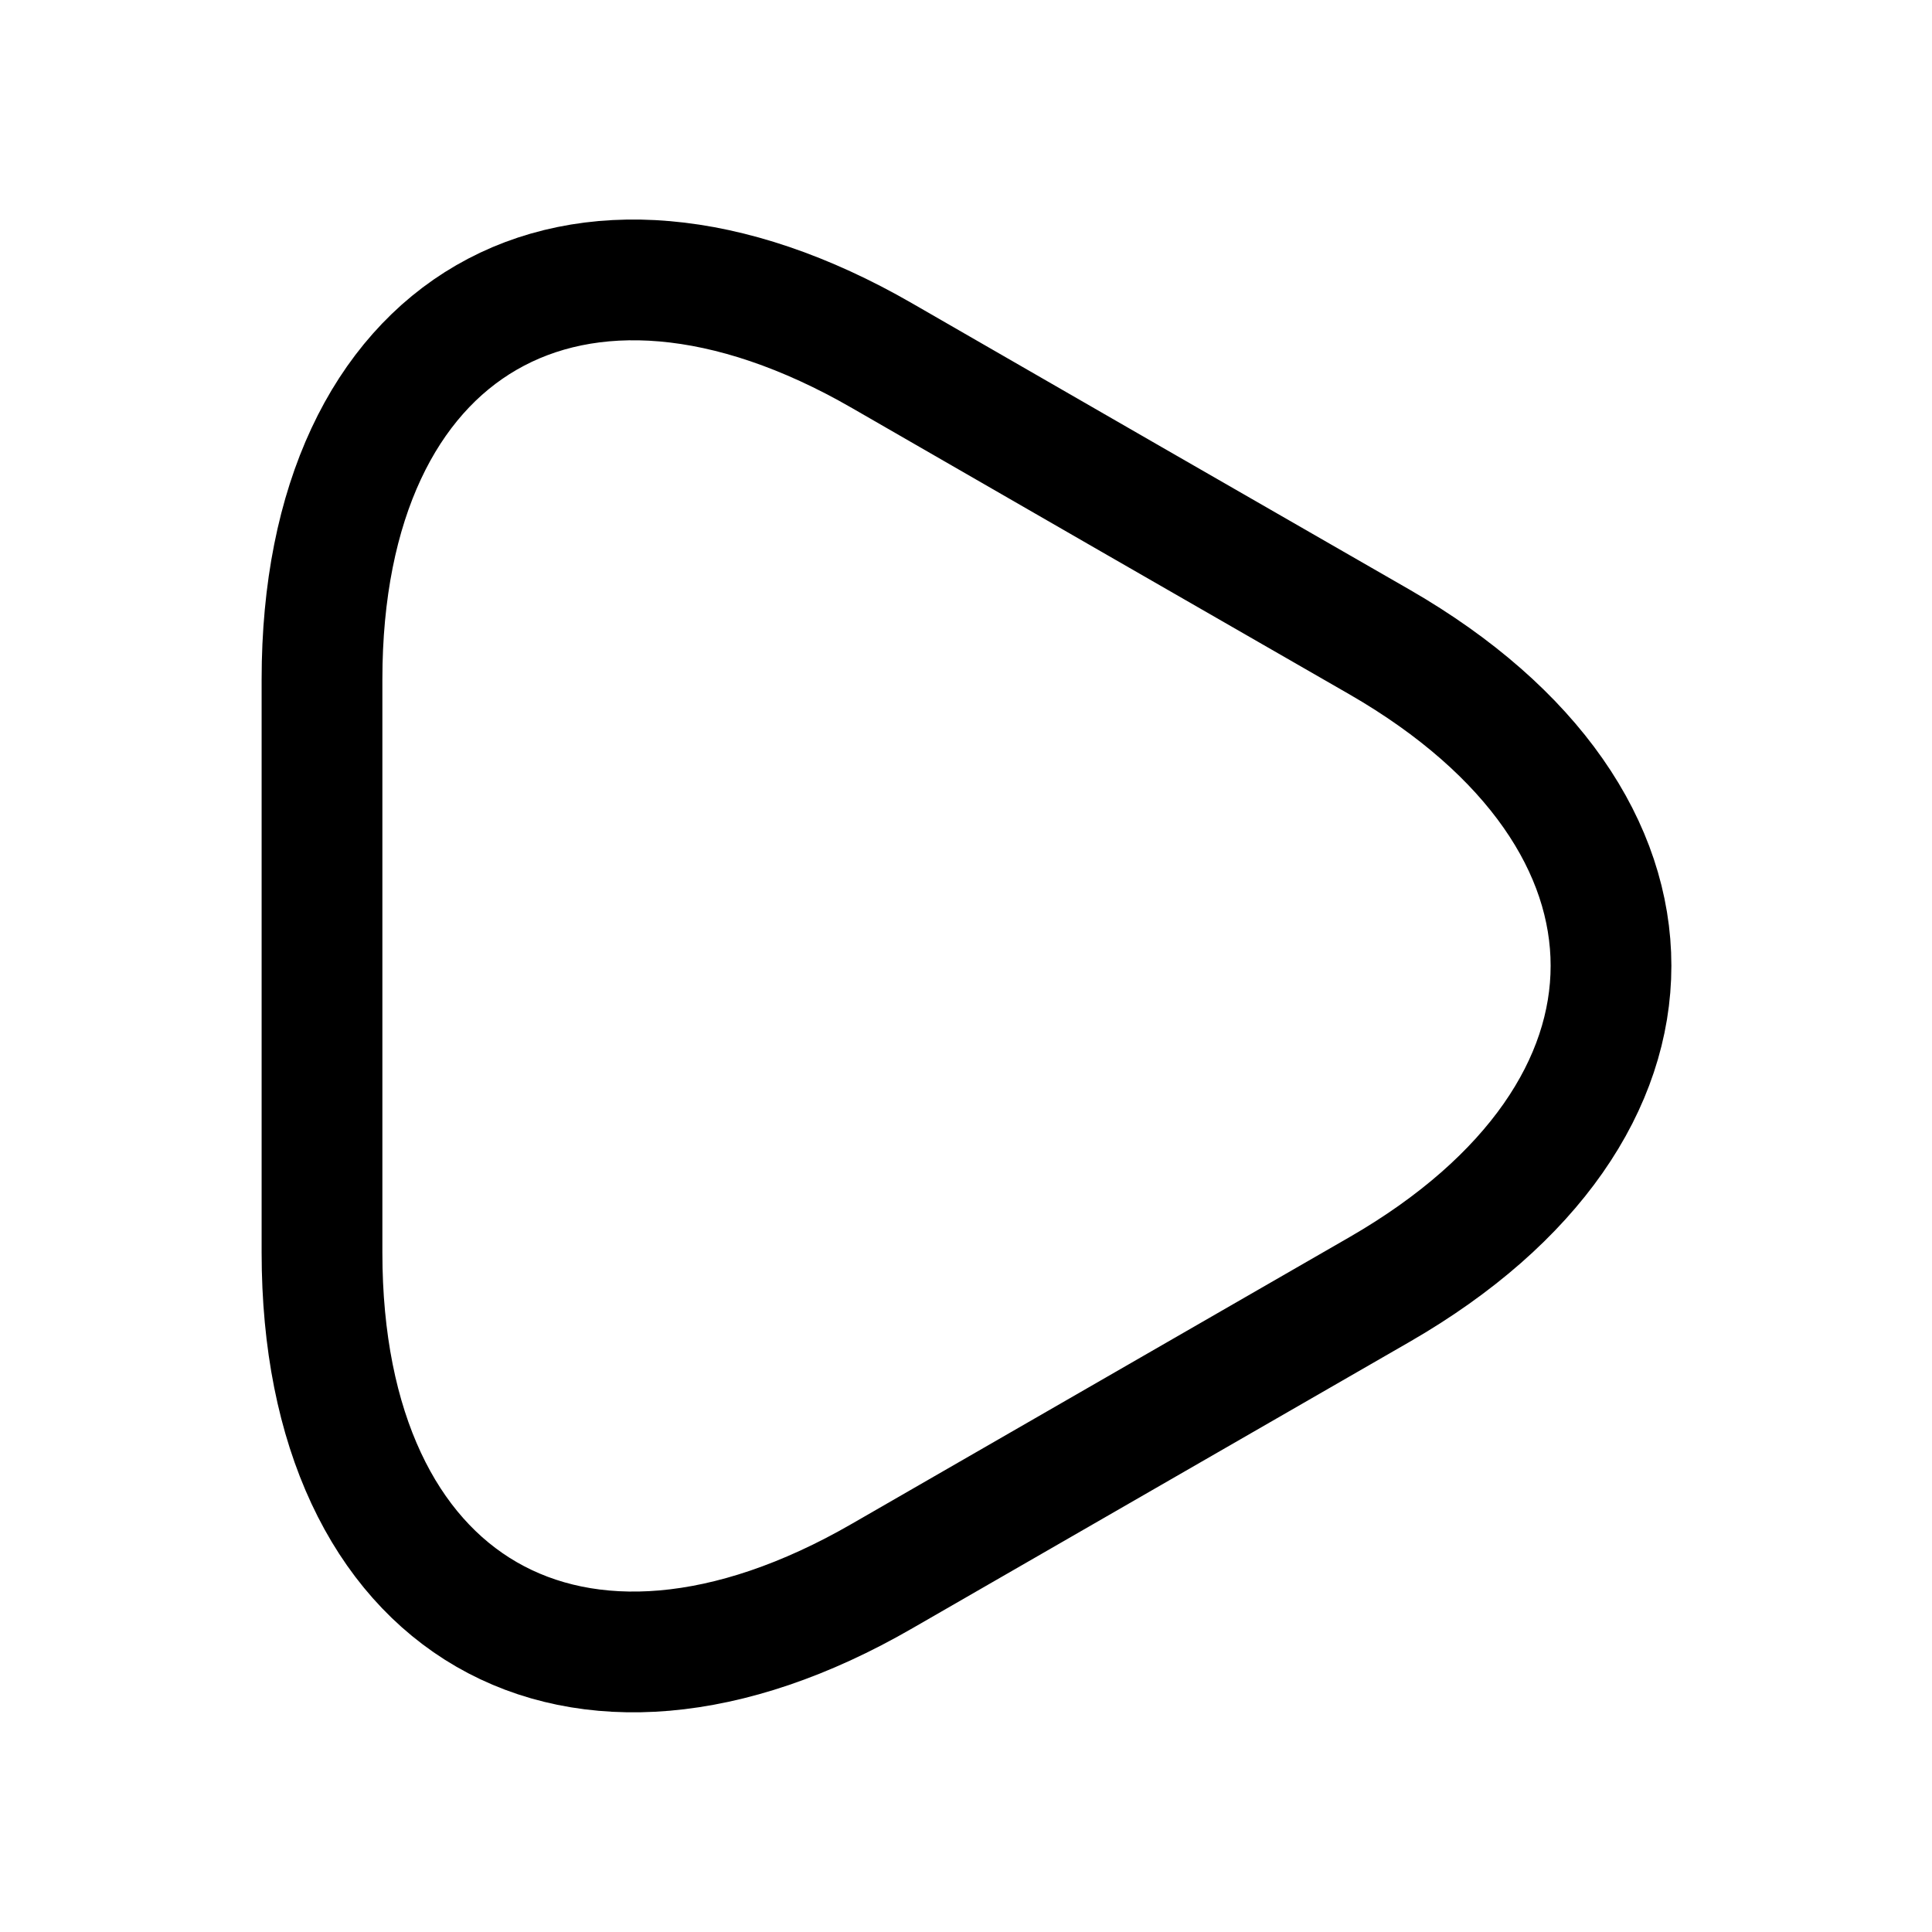
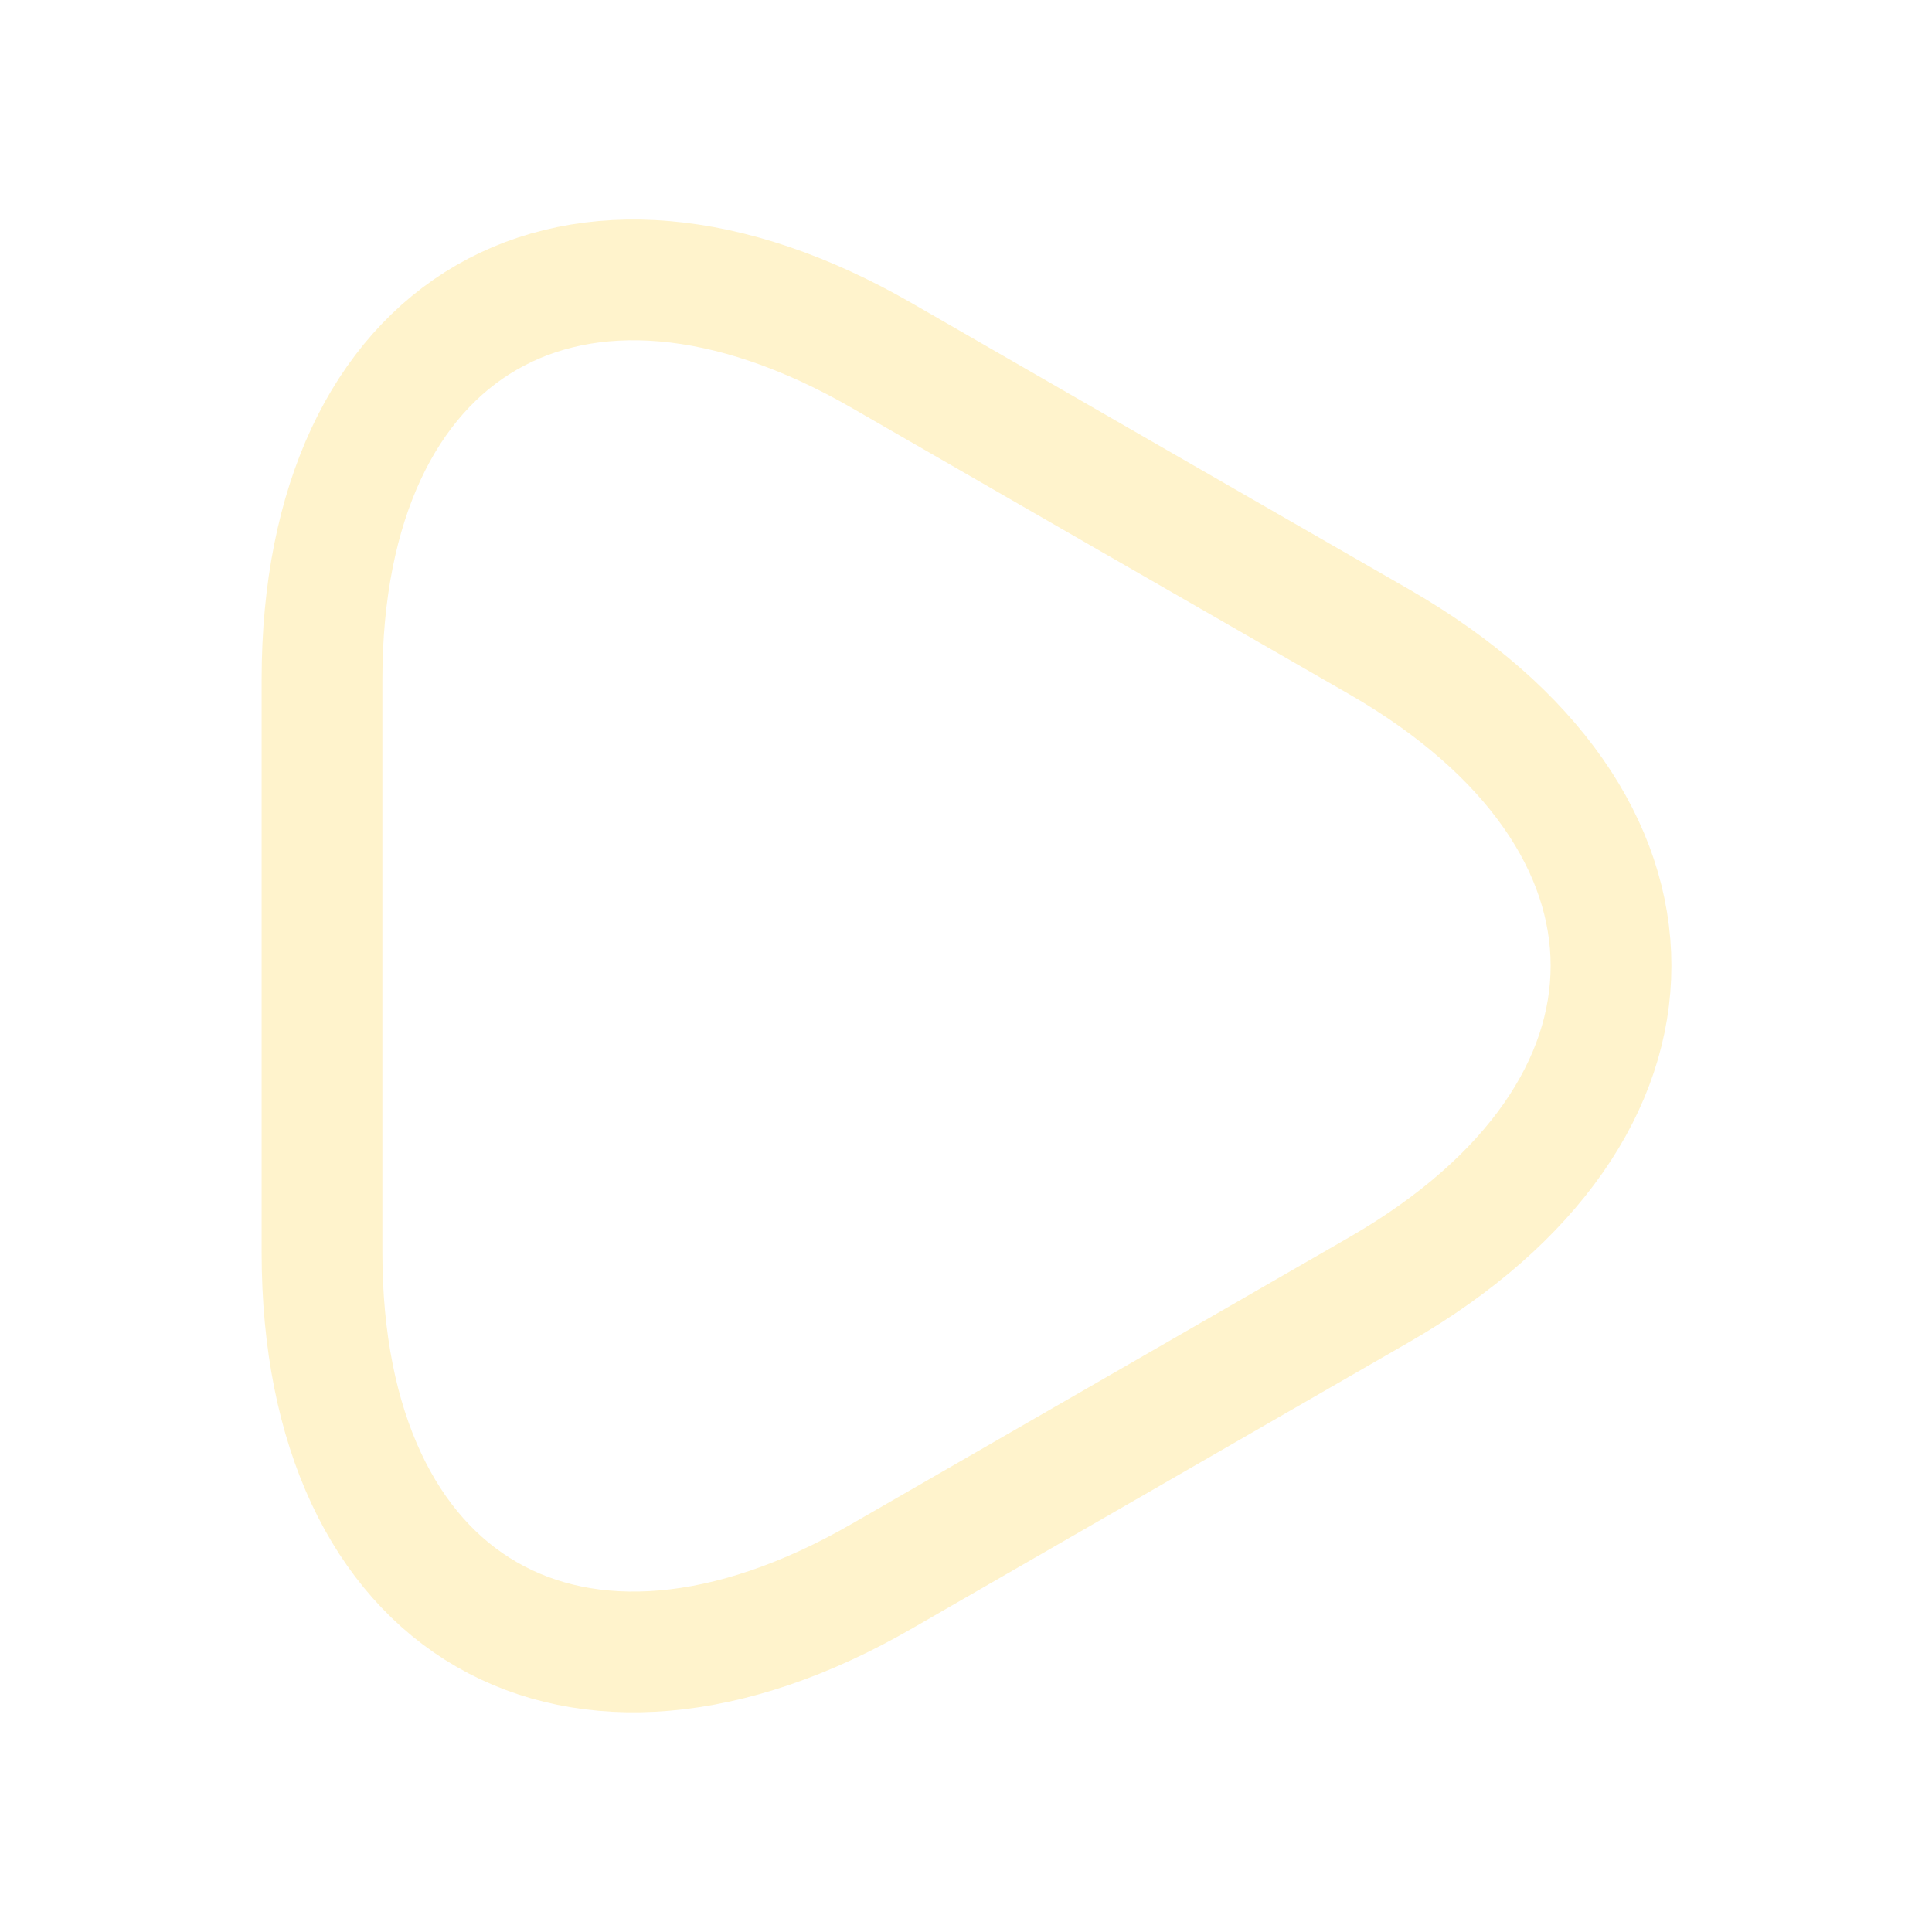
<svg xmlns="http://www.w3.org/2000/svg" width="24" height="24" viewBox="0 0 24 24">
  <defs>
-     <style>.a,.b{fill:none;}.a{stroke:#000000;stroke-linecap:round;stroke-linejoin:round;stroke-width:1.5px;}.b{opacity:0;}</style>
+     <style>.a,.b{fill:none;}.a{stroke:#fff3cc;stroke-linecap:round;stroke-linejoin:round;stroke-width:1.5px;}.b{opacity:0;}</style>
  </defs>
  <g transform="translate(-492 -318)">
    <path class="a" d="M0,8.523V4.963C0,.543,3.13-1.267,6.96.943l3.09,1.78L13.14,4.5c3.83,2.21,3.83,5.83,0,8.04l-3.09,1.78L6.96,16.1C3.13,18.313,0,16.5,0,12.083Z" transform="translate(496 321.477)" />
    <path class="b" d="M0,0H24V24H0Z" transform="translate(492 318)" />
  </g>
</svg>
